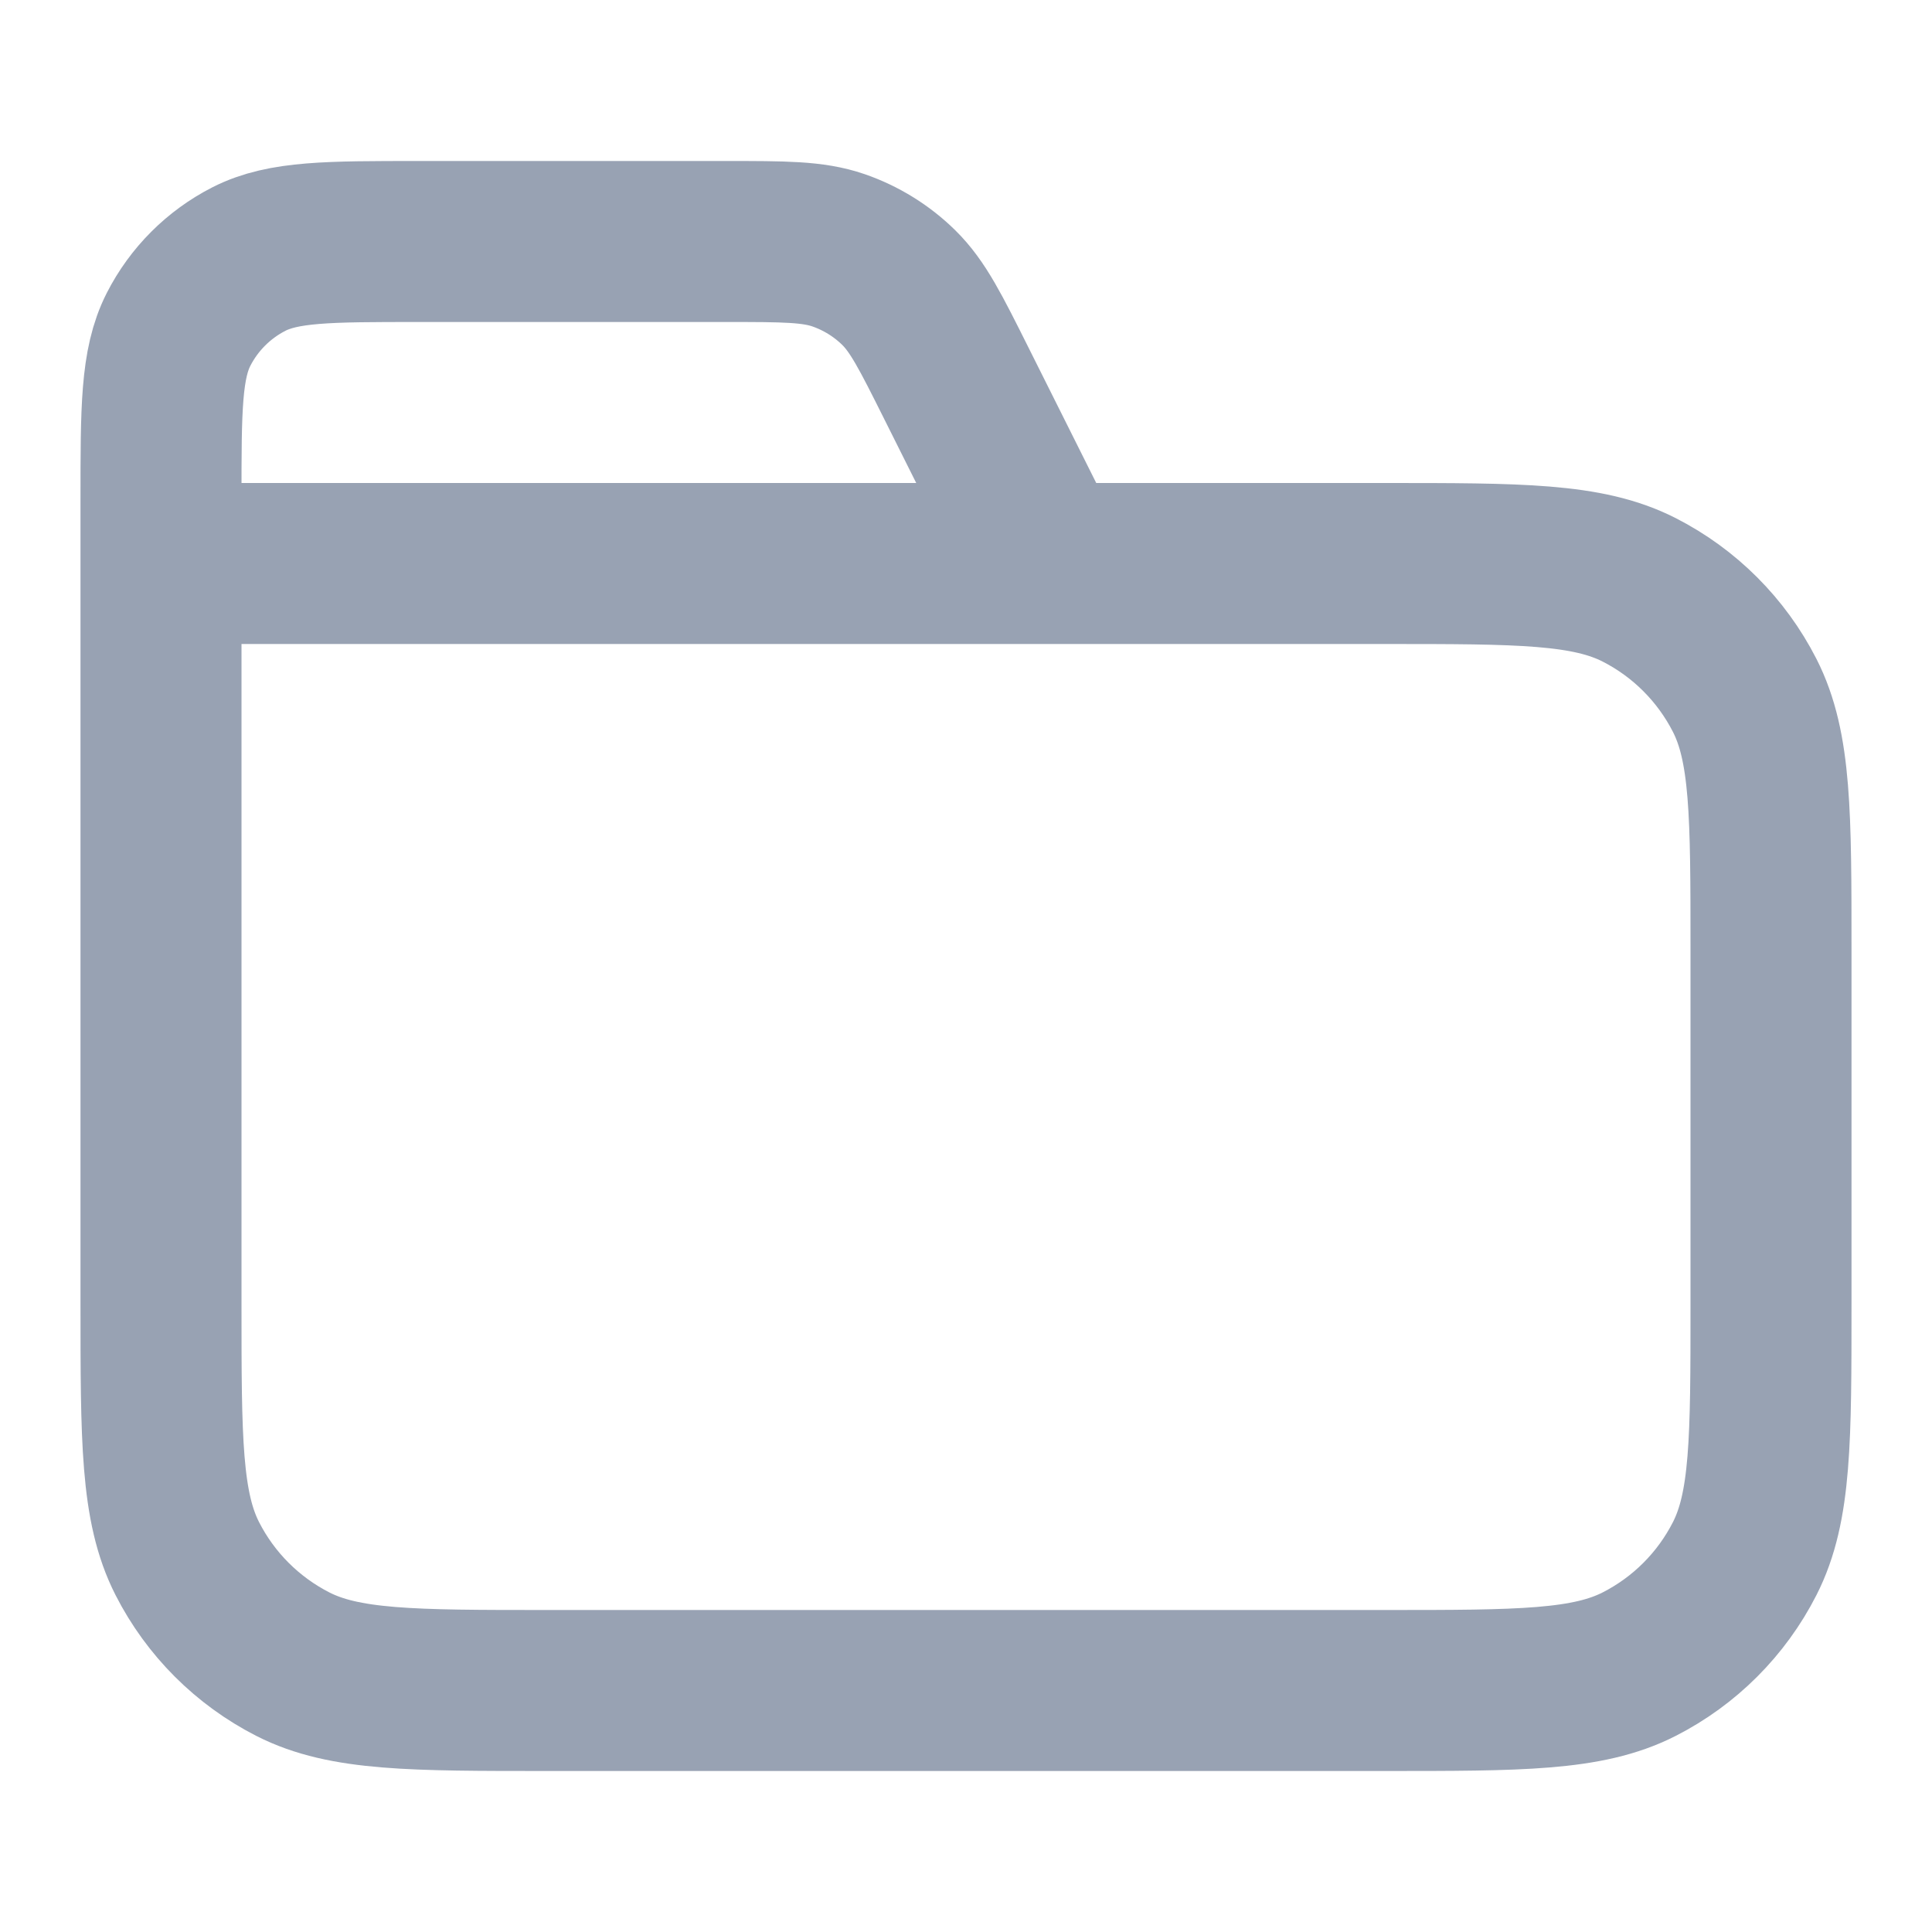
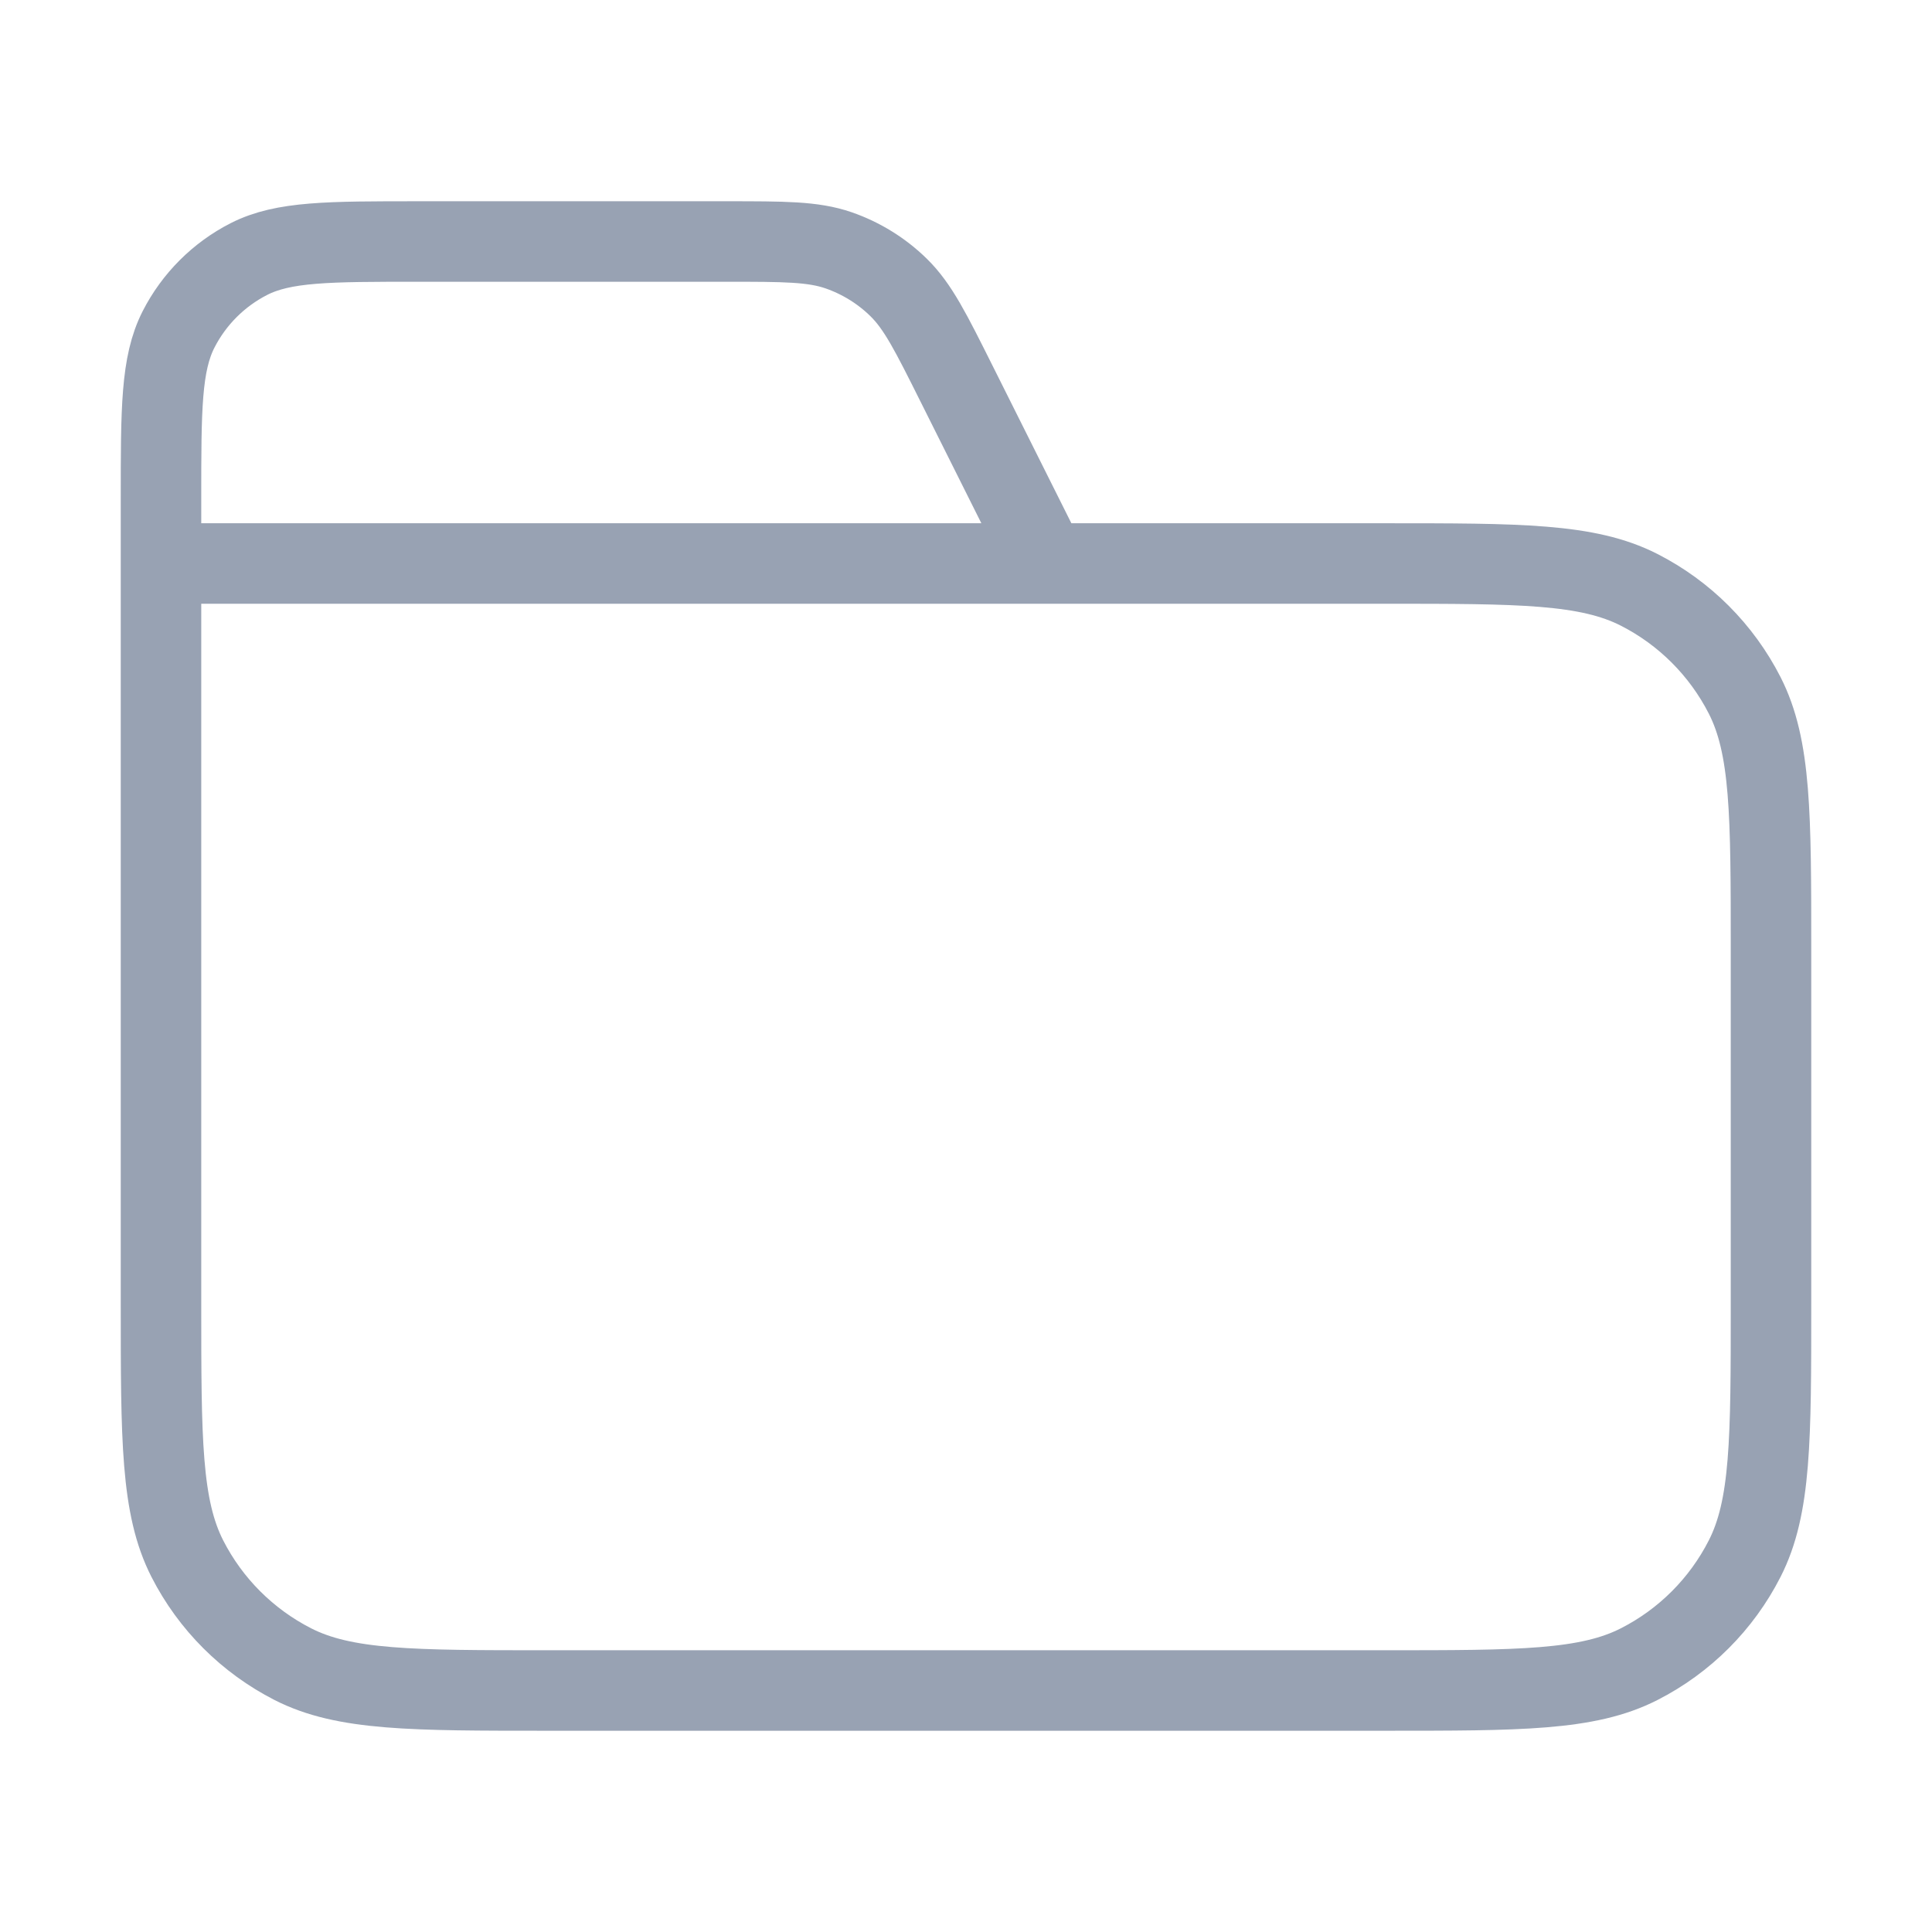
<svg xmlns="http://www.w3.org/2000/svg" width="24" height="24" viewBox="0 0 24 24" fill="none">
-   <path d="M13 7L11.884 4.769C11.563 4.127 11.403 3.806 11.163 3.571C10.952 3.364 10.696 3.206 10.416 3.109C10.099 3 9.74 3 9.022 3H5.2C4.08 3 3.52 3 3.092 3.218C2.716 3.41 2.41 3.716 2.218 4.092C2 4.52 2 5.08 2 6.2V7M2 7H17.2C18.88 7 19.72 7 20.362 7.327C20.927 7.615 21.385 8.074 21.673 8.638C22 9.28 22 10.12 22 11.8V16.2C22 17.88 22 18.72 21.673 19.362C21.385 19.927 20.927 20.385 20.362 20.673C19.72 21 18.88 21 17.2 21H6.8C5.12 21 4.28 21 3.638 20.673C3.074 20.385 2.615 19.927 2.327 19.362C2 18.72 2 17.88 2 16.2V7Z" stroke="#98A2B3" stroke-width="2" stroke-linecap="round" stroke-linejoin="round" />
+   <path d="M13 7L11.884 4.769C11.563 4.127 11.403 3.806 11.163 3.571C10.952 3.364 10.696 3.206 10.416 3.109C10.099 3 9.74 3 9.022 3H5.2C4.08 3 3.52 3 3.092 3.218C2.716 3.41 2.41 3.716 2.218 4.092C2 4.52 2 5.08 2 6.2V7M2 7H17.2C18.88 7 19.72 7 20.362 7.327C20.927 7.615 21.385 8.074 21.673 8.638C22 9.28 22 10.12 22 11.8V16.2C22 17.88 22 18.72 21.673 19.362C21.385 19.927 20.927 20.385 20.362 20.673C19.72 21 18.88 21 17.2 21H6.8C5.12 21 4.28 21 3.638 20.673C3.074 20.385 2.615 19.927 2.327 19.362C2 18.72 2 17.88 2 16.2V7Z" stroke="#98A2B3" strokeWidth="2" strokeLinecap="round" strokeLinejoin="round" />
</svg>
